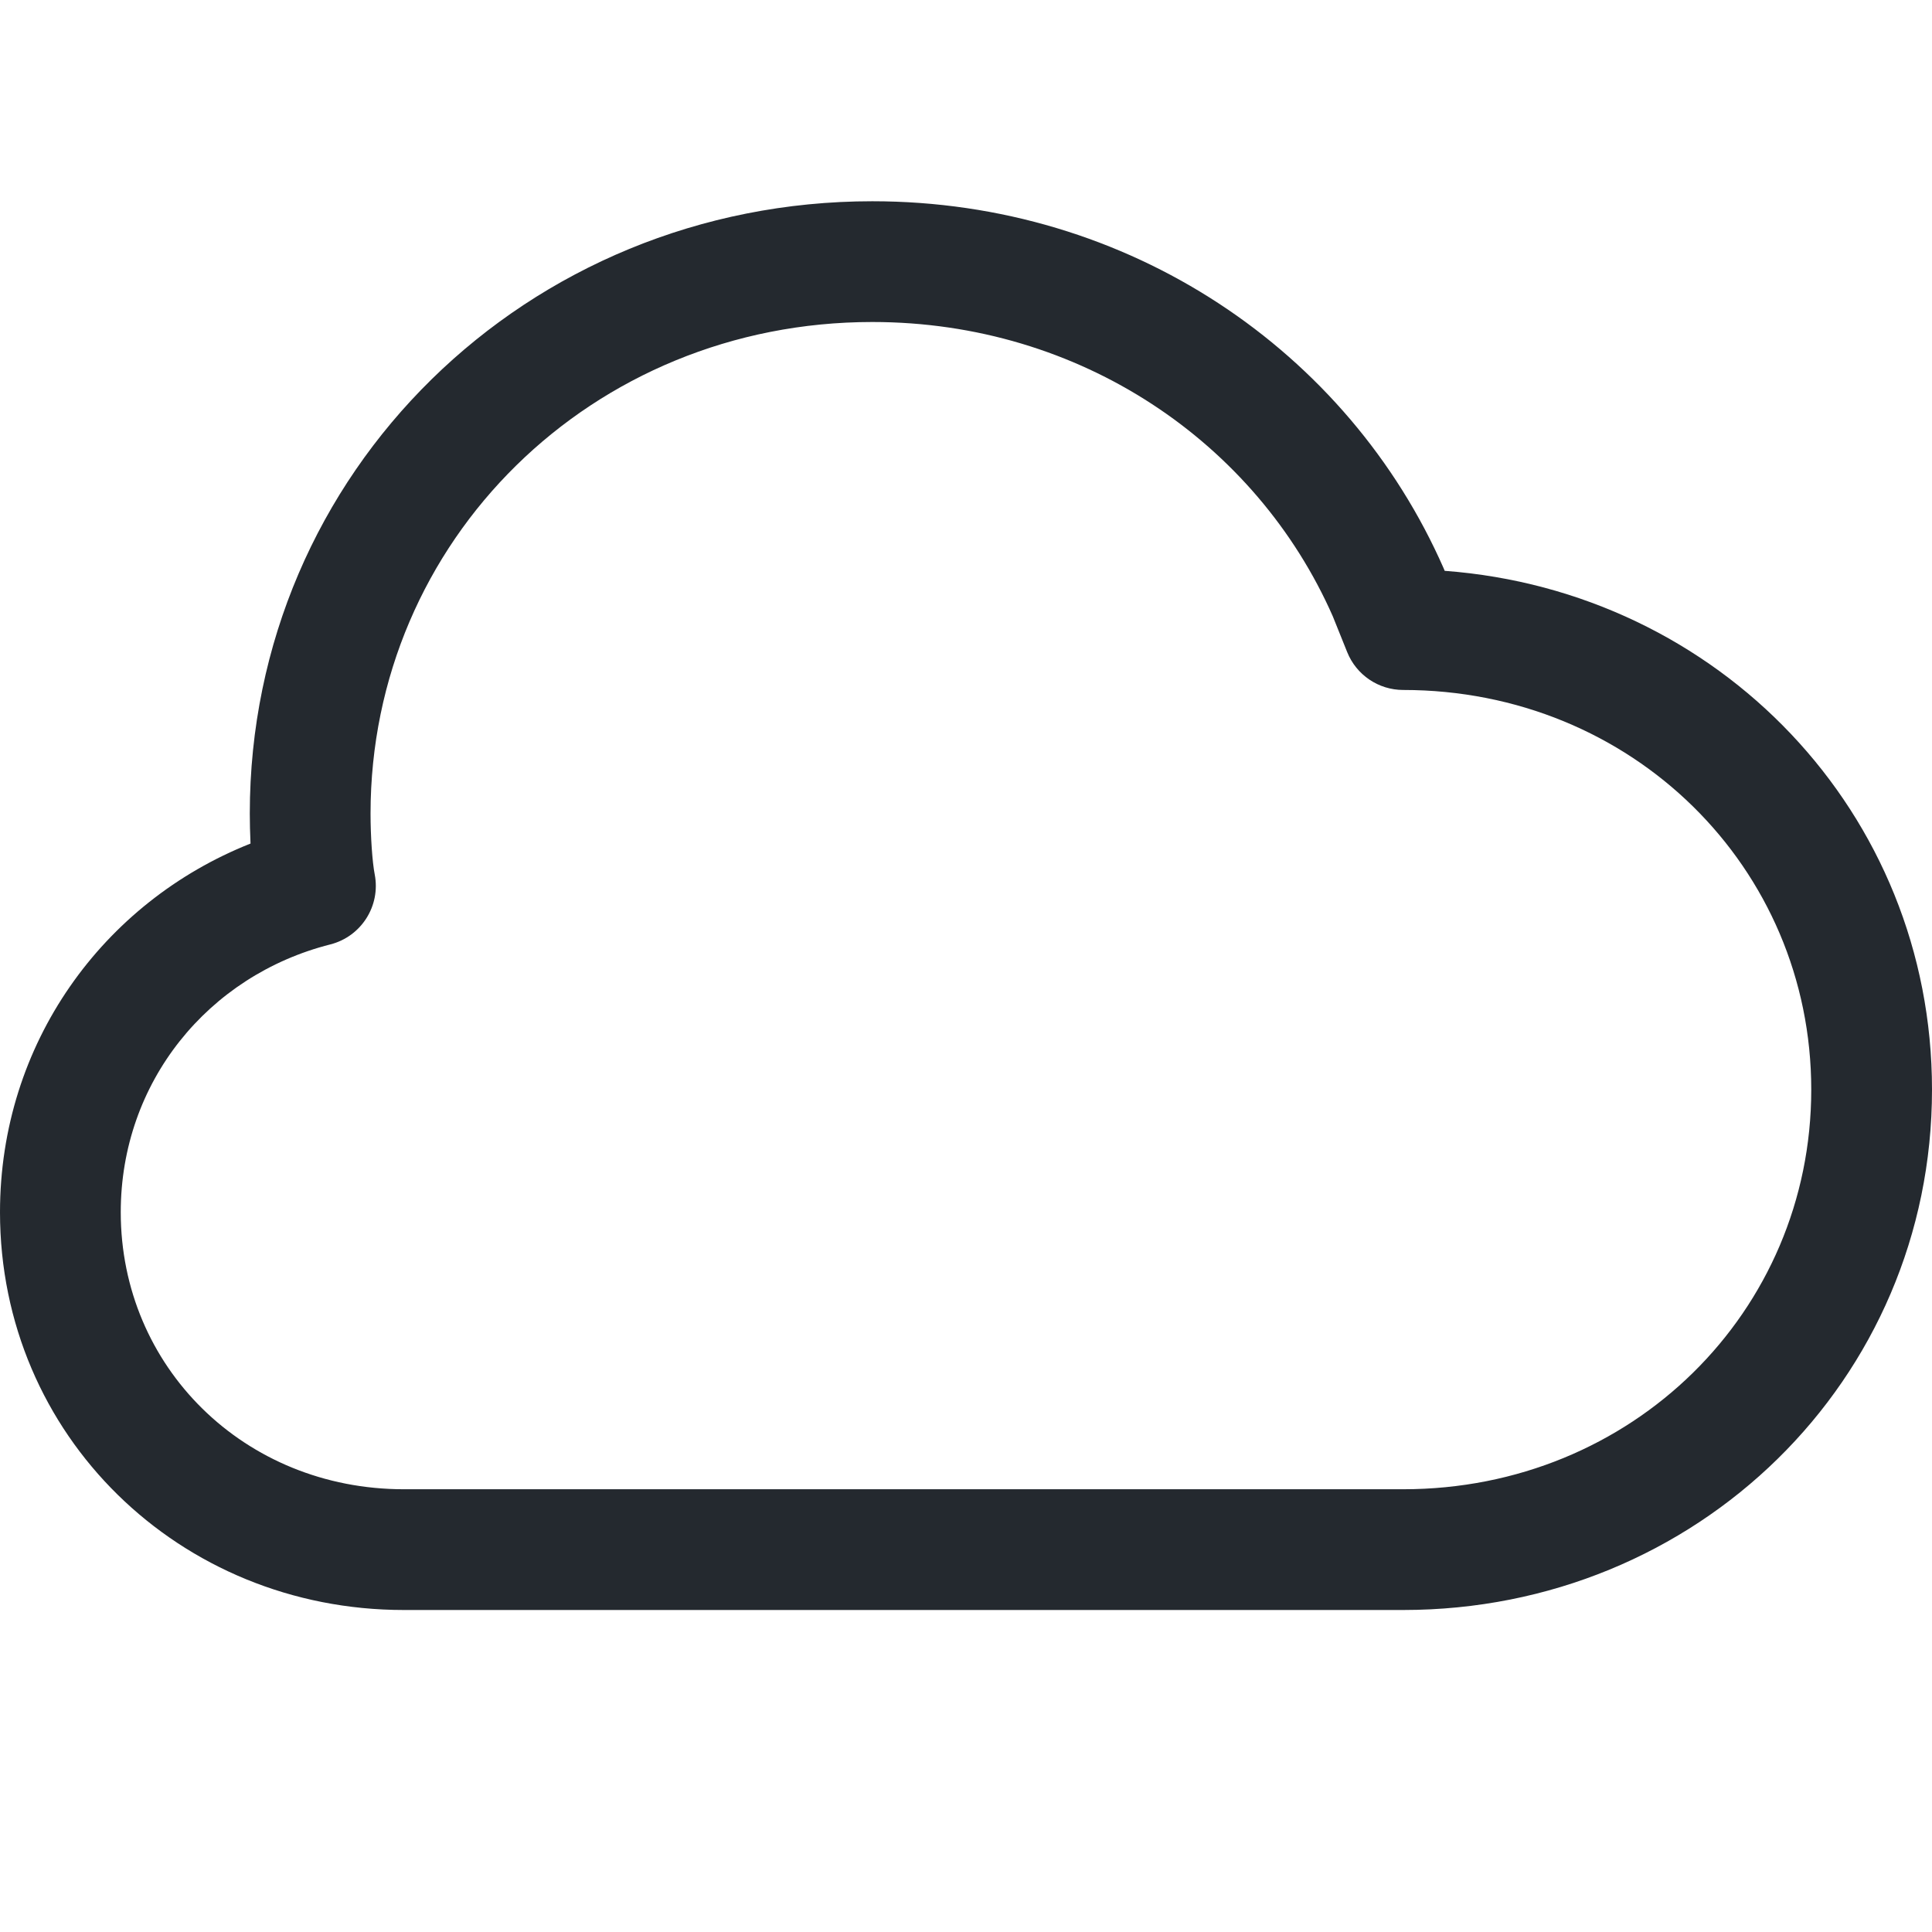
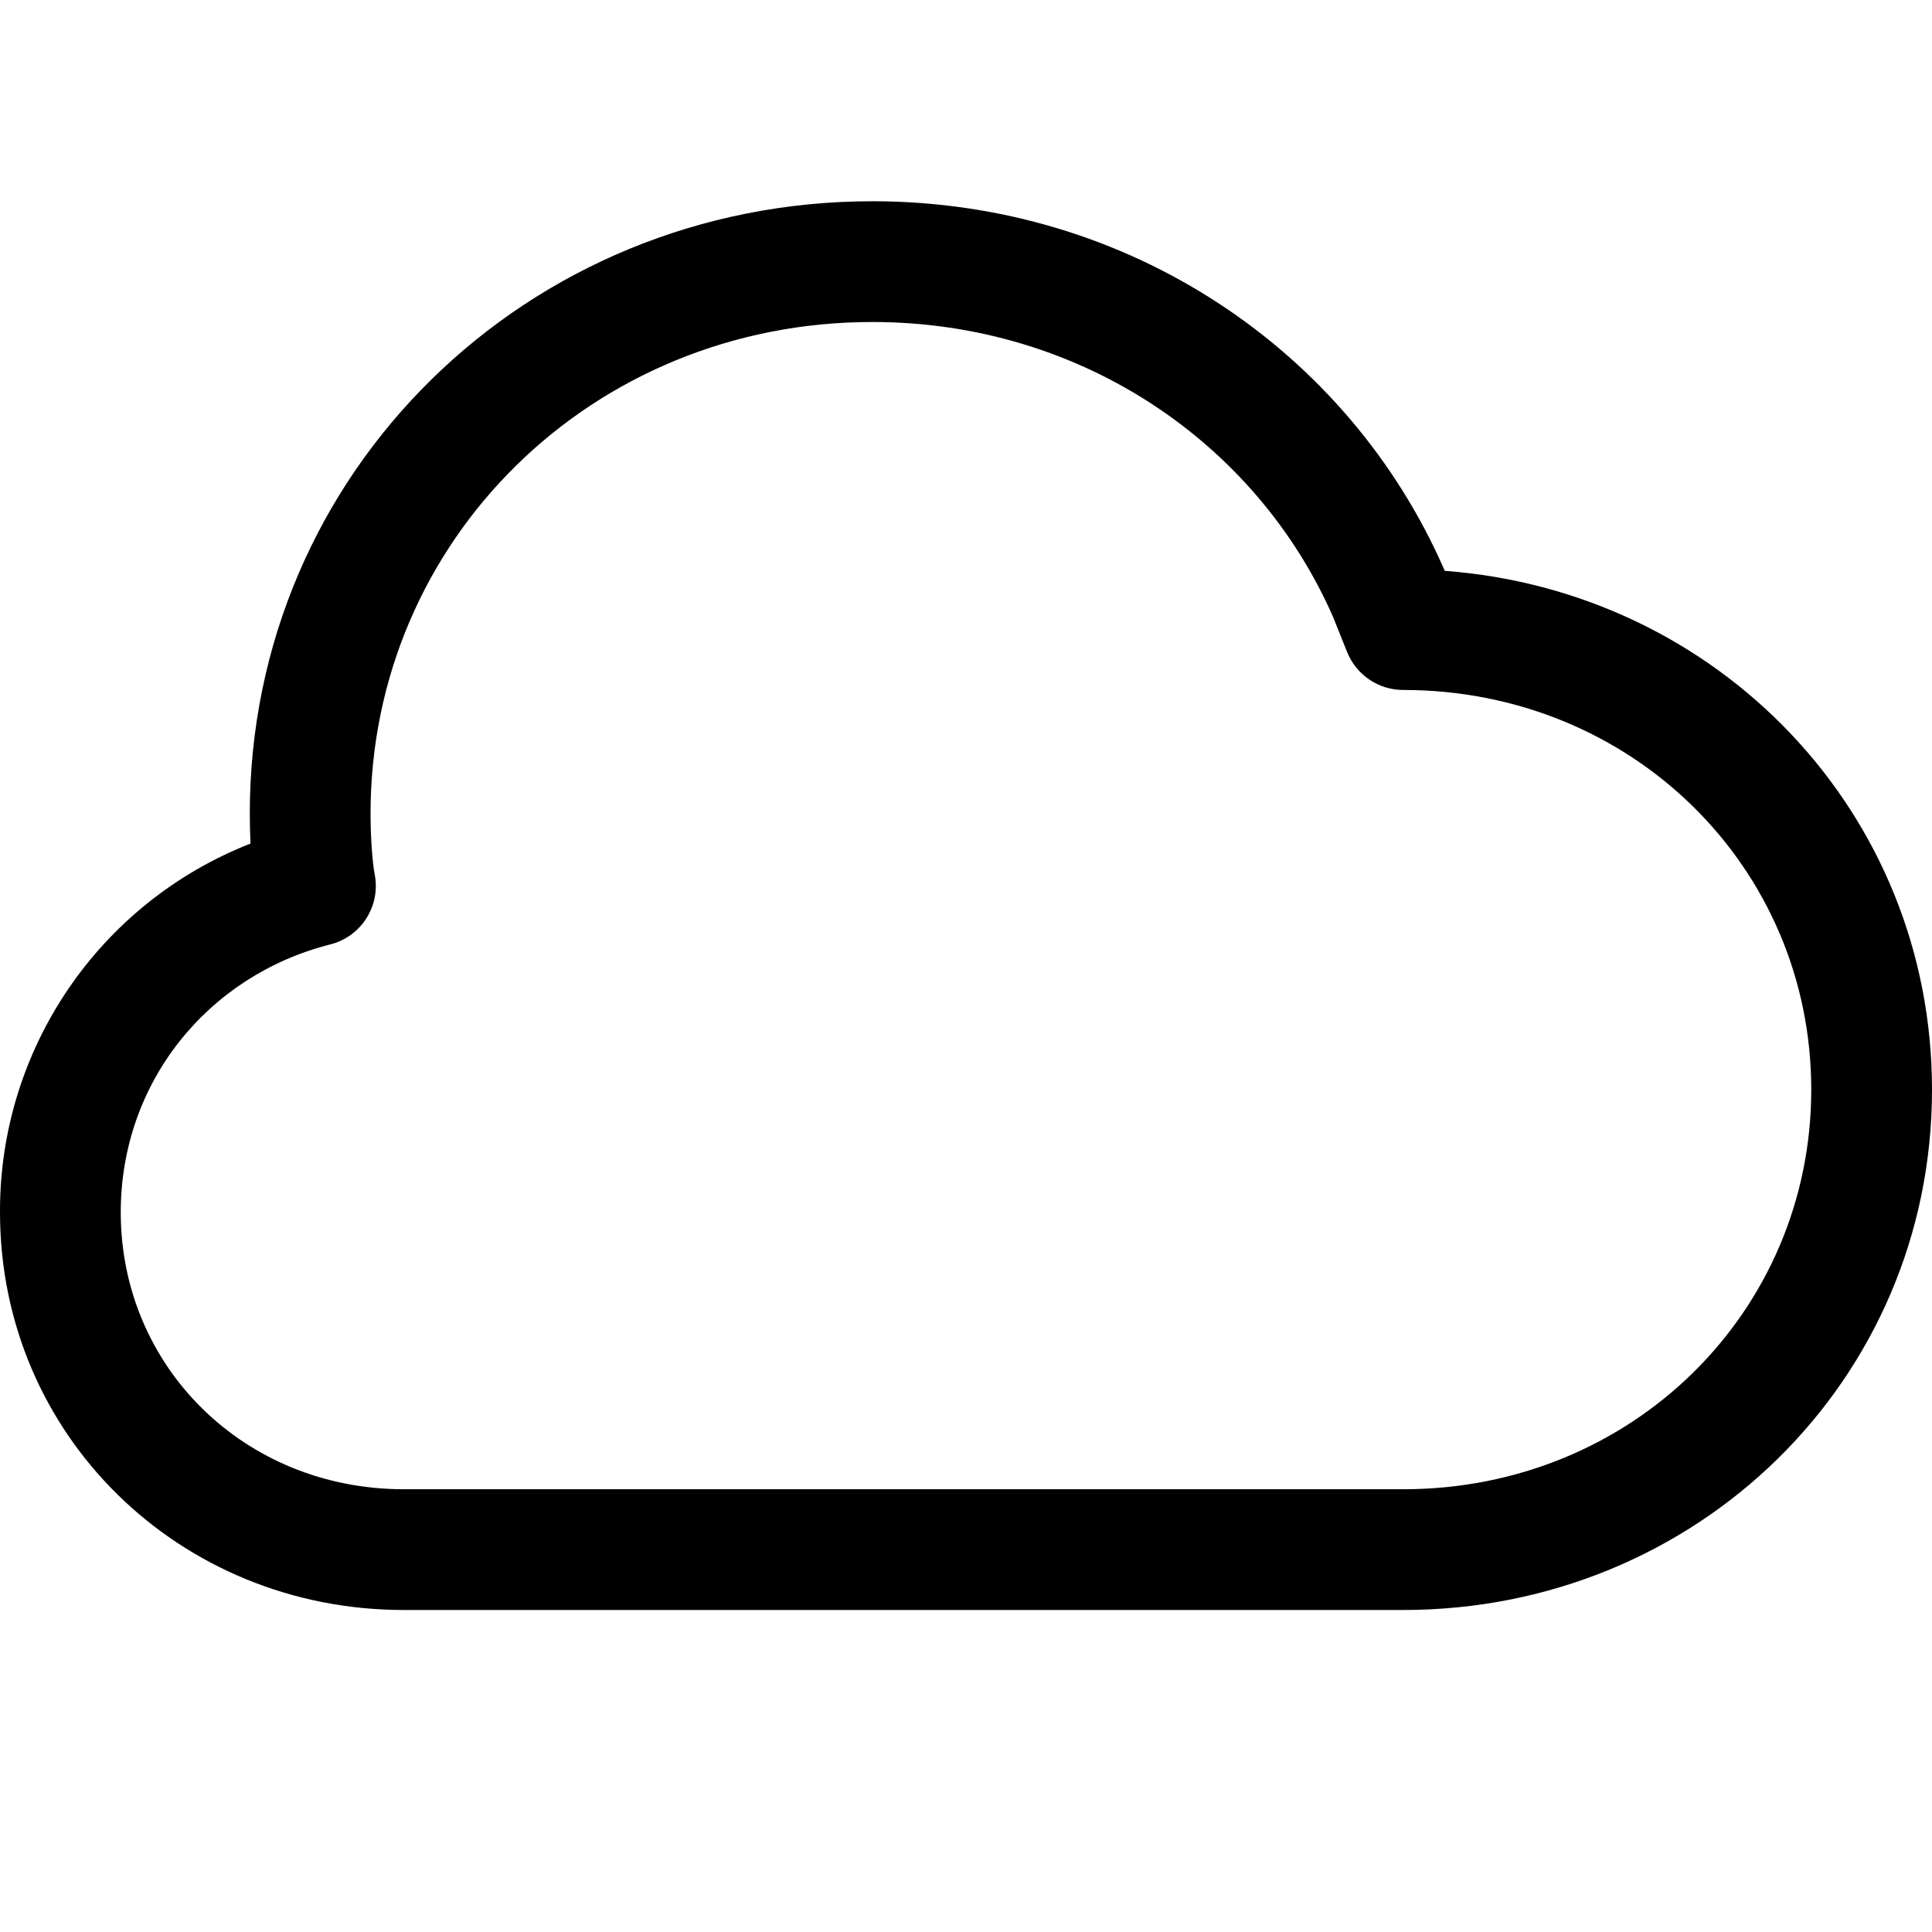
- <svg xmlns="http://www.w3.org/2000/svg" width="24" height="24" viewBox="0 0 24 24" fill="none">
-   <path fill-rule="evenodd" clip-rule="evenodd" d="M3.103 10.107C3.103 5.863 6.548 2.5 10.836 2.5C14.025 2.5 16.748 4.358 17.935 7.063C17.938 7.07 17.941 7.078 17.944 7.085L17.946 7.091C21.348 7.345 24 10.095 24 13.536C24 17.148 21.076 20 17.431 20H5.017C2.229 20 0 17.831 0 15.059C0 12.965 1.277 11.207 3.112 10.479C3.106 10.348 3.103 10.22 3.103 10.107ZM10.836 4C7.351 4 4.603 6.717 4.603 10.107C4.603 10.391 4.625 10.709 4.655 10.863C4.73 11.253 4.488 11.634 4.103 11.732C2.584 12.117 1.5 13.444 1.5 15.059C1.5 16.977 3.032 18.5 5.017 18.5H17.431C20.274 18.5 22.5 16.294 22.5 13.536C22.5 10.777 20.274 8.571 17.431 8.571C17.125 8.571 16.849 8.385 16.735 8.1L16.556 7.655C15.606 5.5 13.424 4 10.836 4Z" fill="#24292F" />
+ <svg xmlns="http://www.w3.org/2000/svg" width="24" height="24" viewBox="0 0 24 24">
+   <path fill-rule="evenodd" d="M3.103 10.107c0-4.244 3.445-7.607 7.733-7.607 3.19 0 5.912 1.858 7.099 4.563a.634.634 0 01.01.022l.001.006C21.348 7.345 24 10.095 24 13.536 24 17.148 21.076 20 17.431 20H5.017C2.23 20 0 17.83 0 15.06a4.9 4.9 0 013.112-4.581 8.024 8.024 0 01-.009-.372zM10.836 4c-3.485 0-6.233 2.717-6.233 6.107 0 .284.022.602.052.756a.75.75 0 01-.552.869c-1.52.385-2.603 1.712-2.603 3.328 0 1.917 1.532 3.44 3.517 3.44h12.414c2.843 0 5.069-2.206 5.069-4.964 0-2.759-2.226-4.965-5.069-4.965a.75.75 0 01-.696-.47l-.179-.446C15.606 5.5 13.424 4 10.836 4z" />
</svg>
